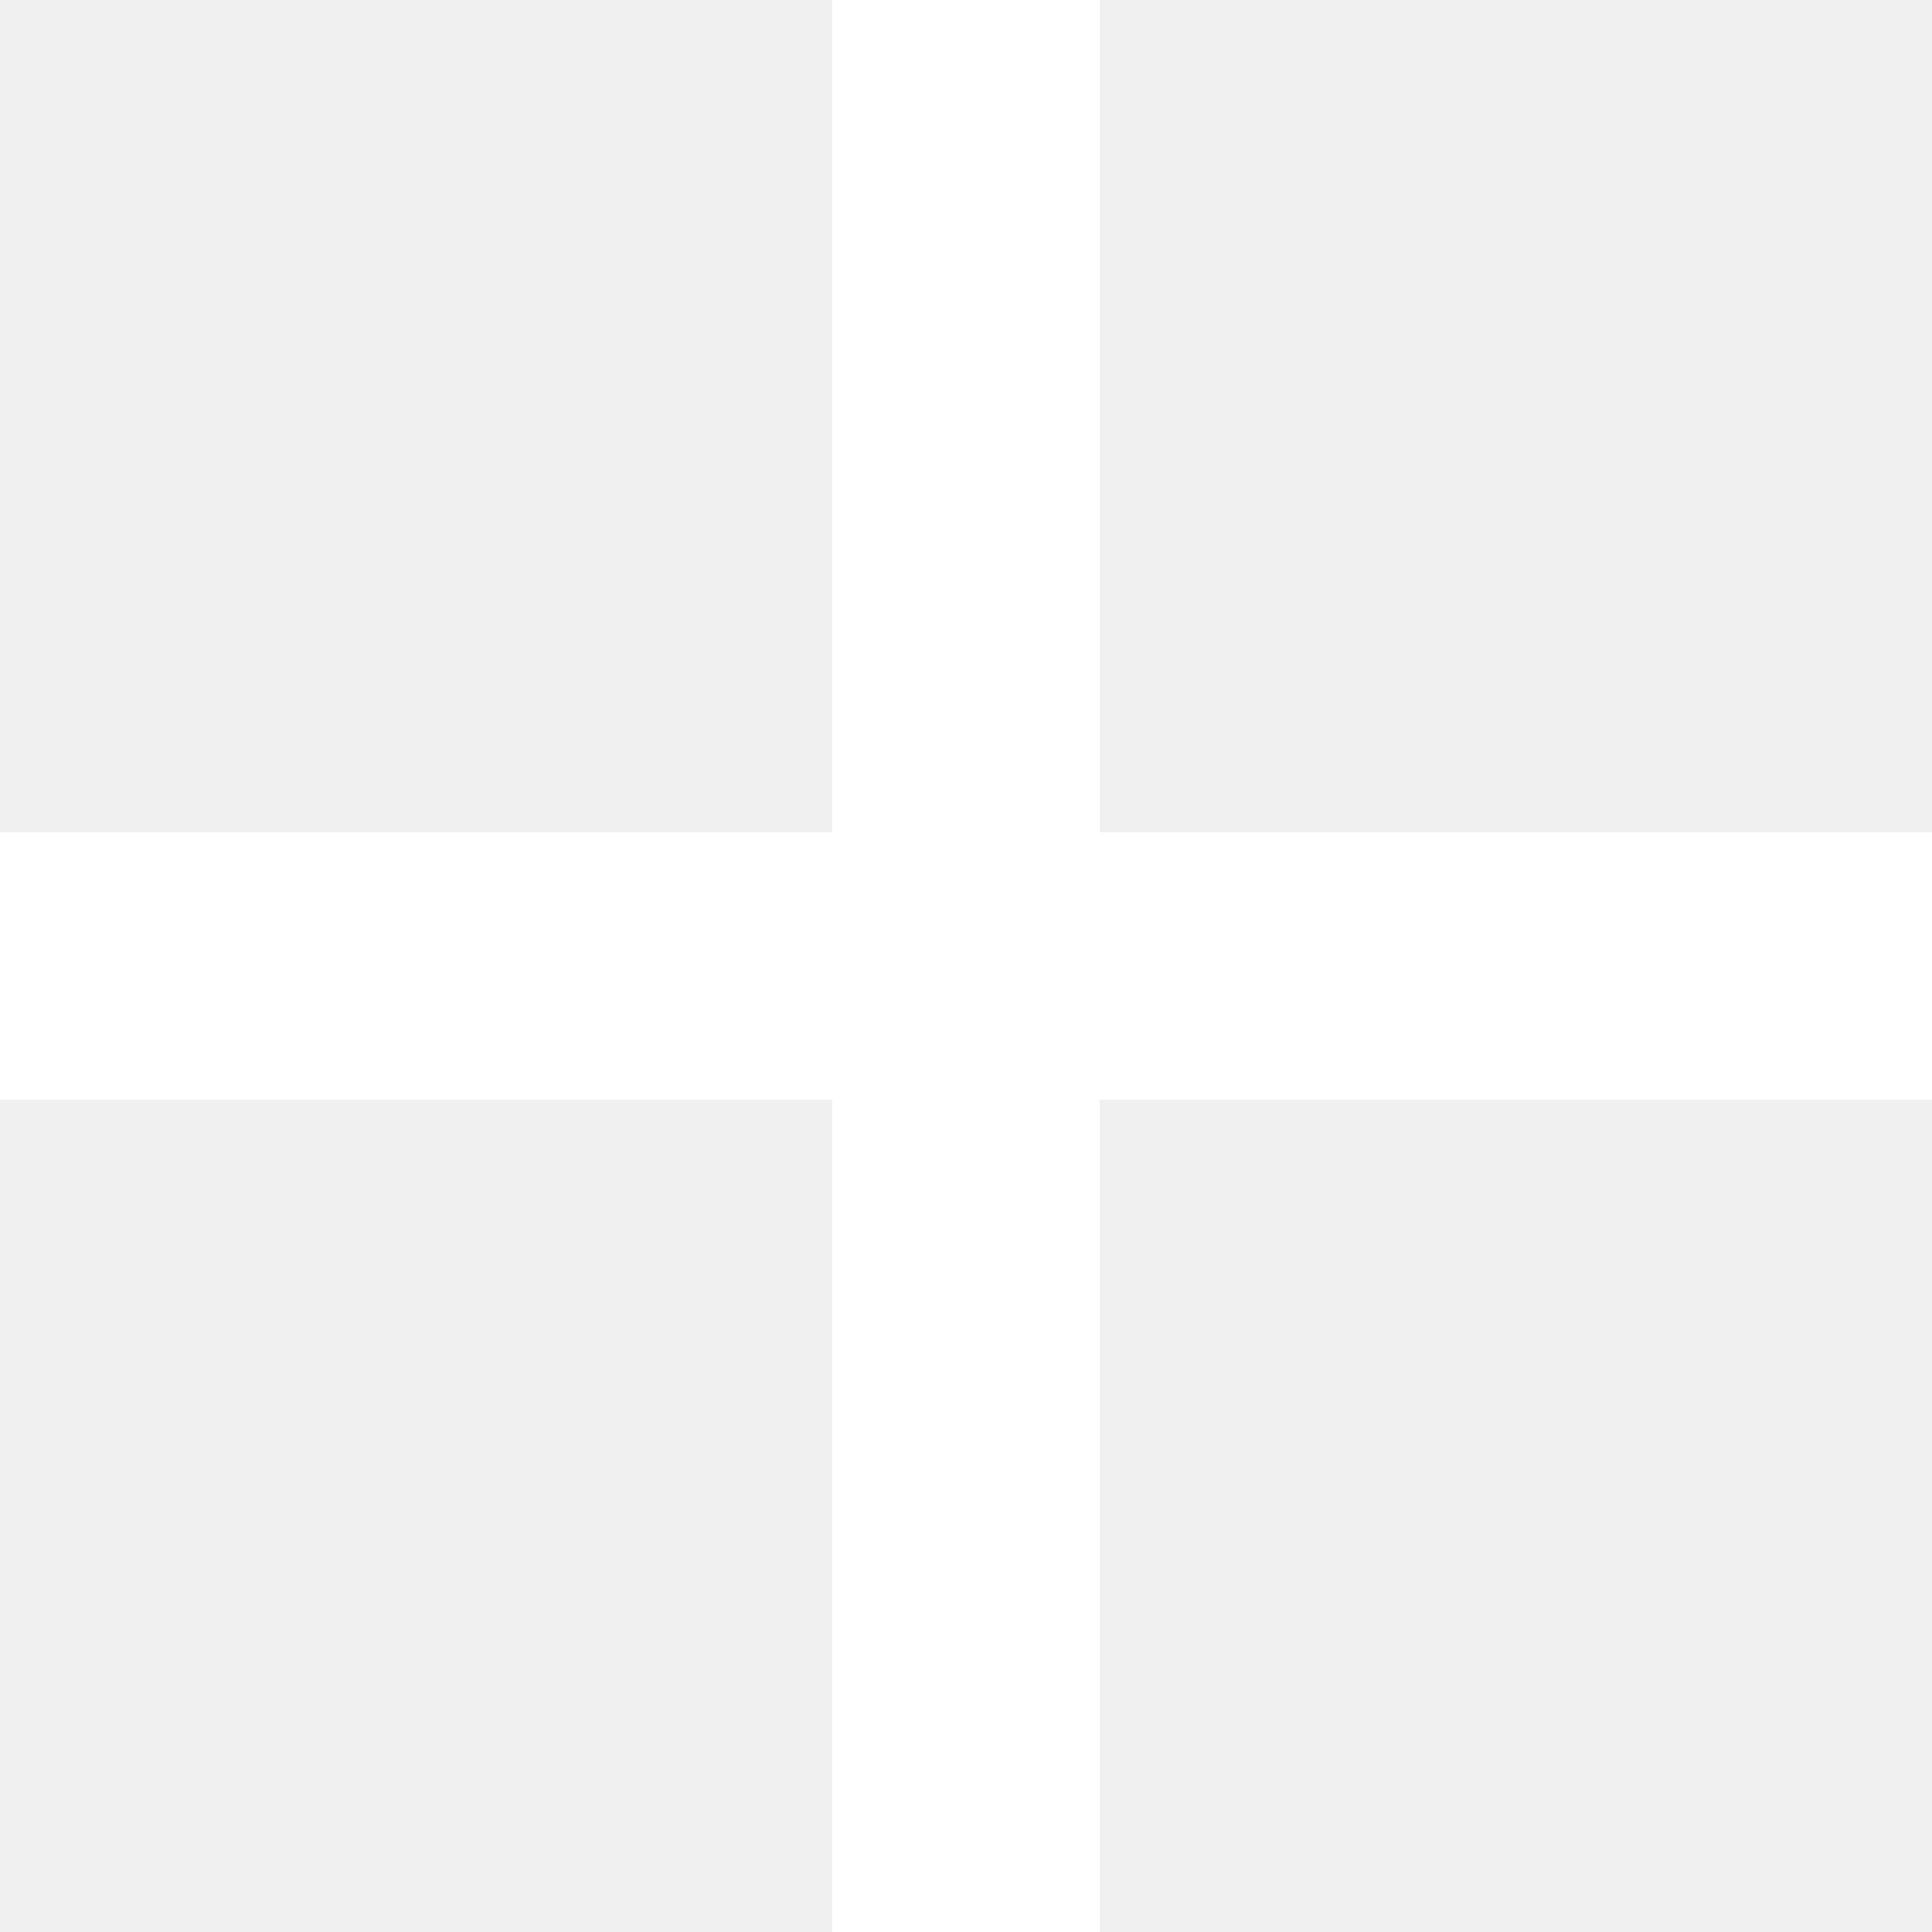
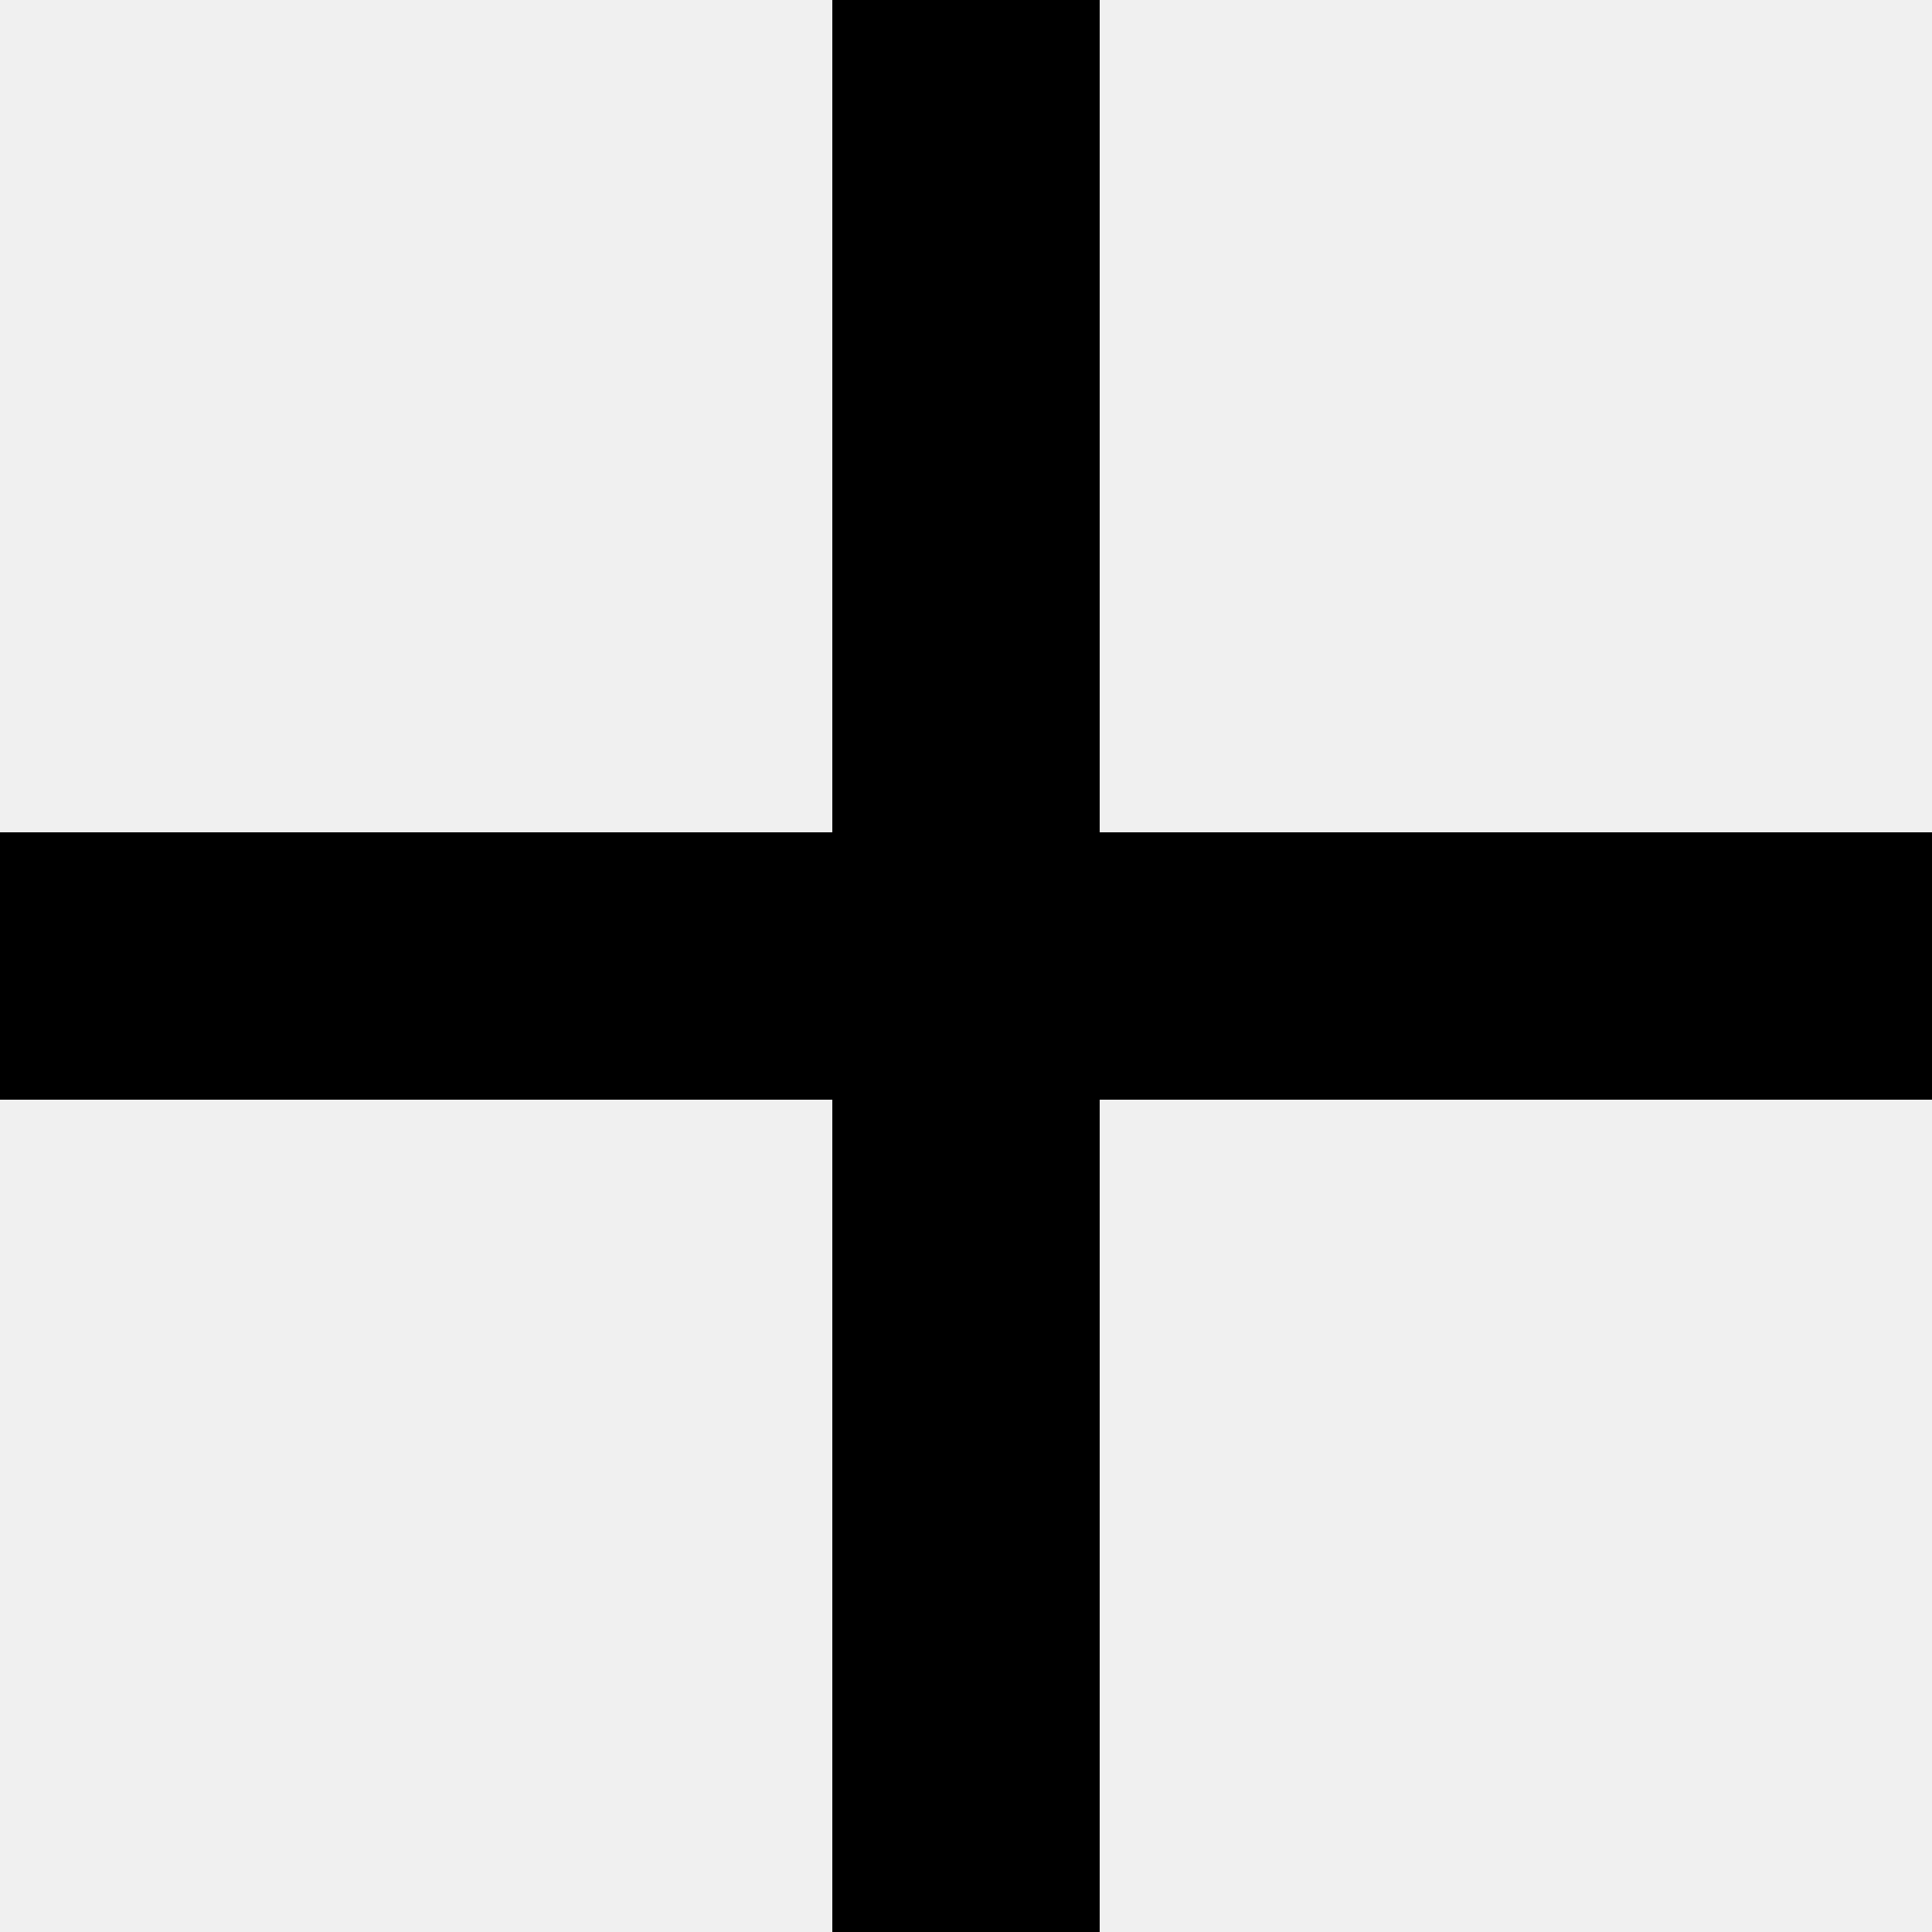
- <svg xmlns="http://www.w3.org/2000/svg" width="20" height="20" viewBox="0 0 20 20">
+ <svg xmlns="http://www.w3.org/2000/svg" viewBox="0 0 20 20">
  <defs>
    <style>
-             .a{fill:#fff;}
+             .a{fill:currentColor;}
        </style>
  </defs>
  <rect width="2.768" height="20" class="a" transform="translate(8.616)" />
  <rect width="2.768" height="20" class="a" transform="translate(20 8.616) rotate(90)" />
</svg>
